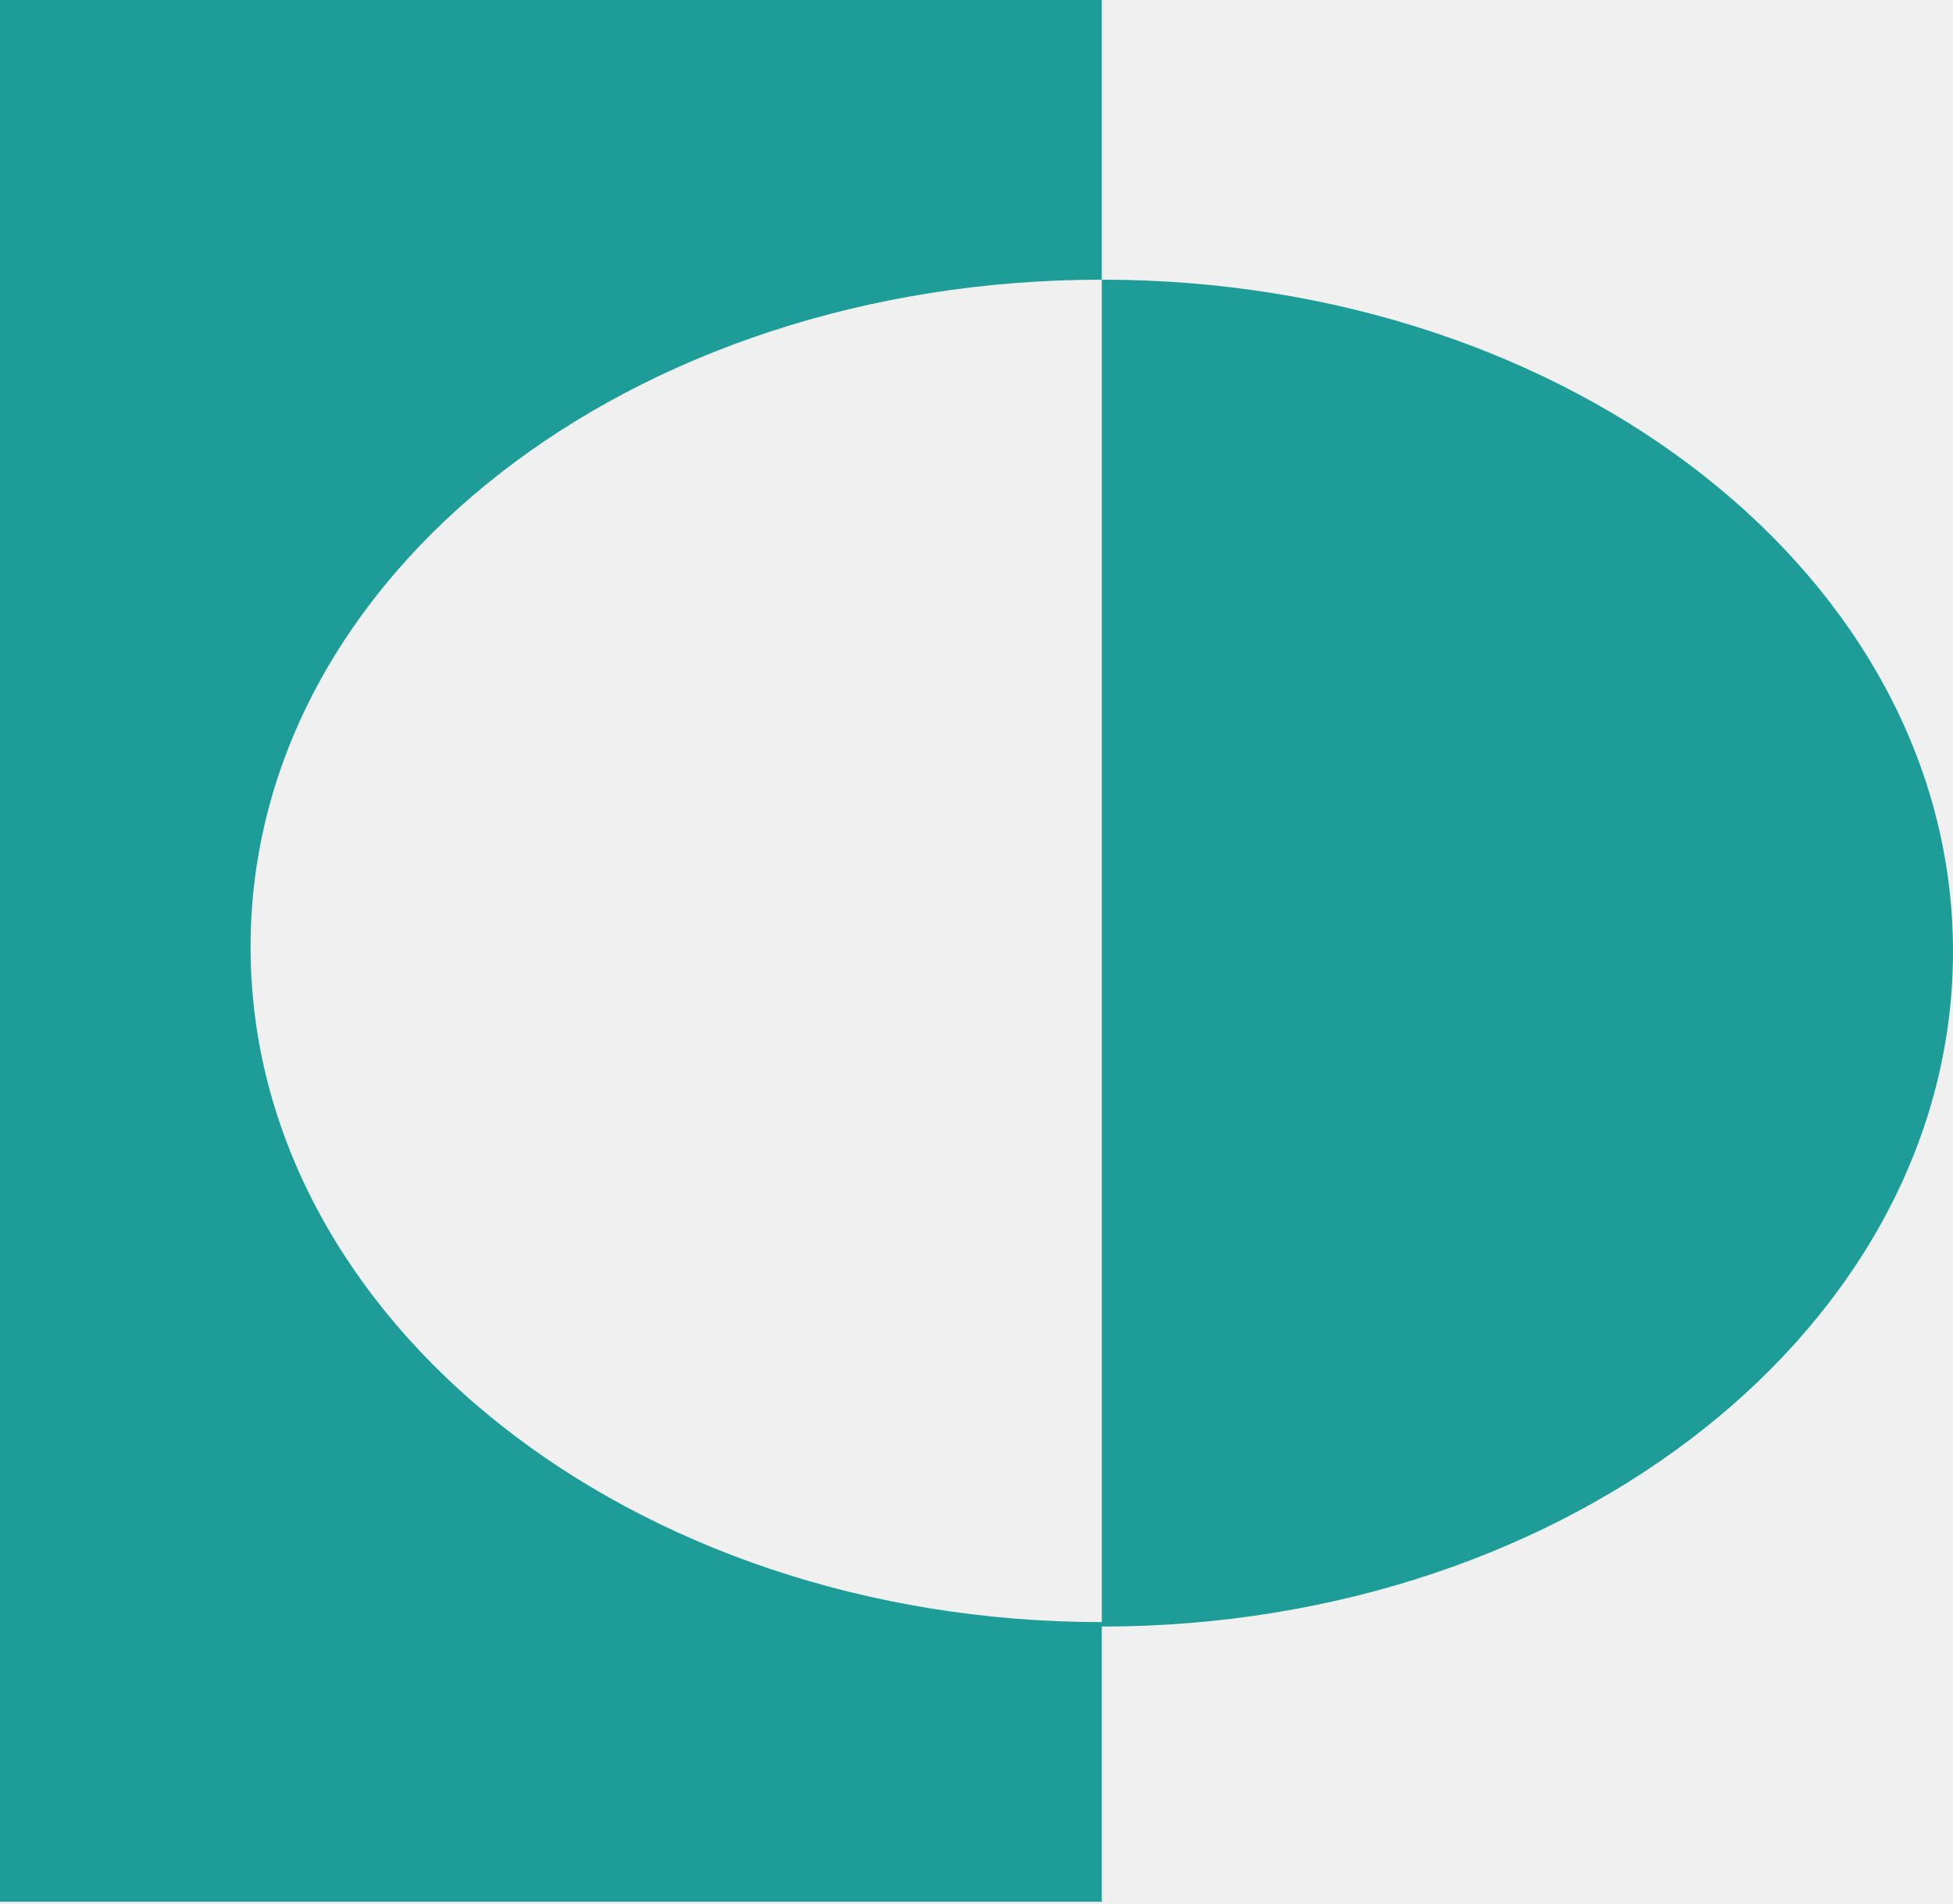
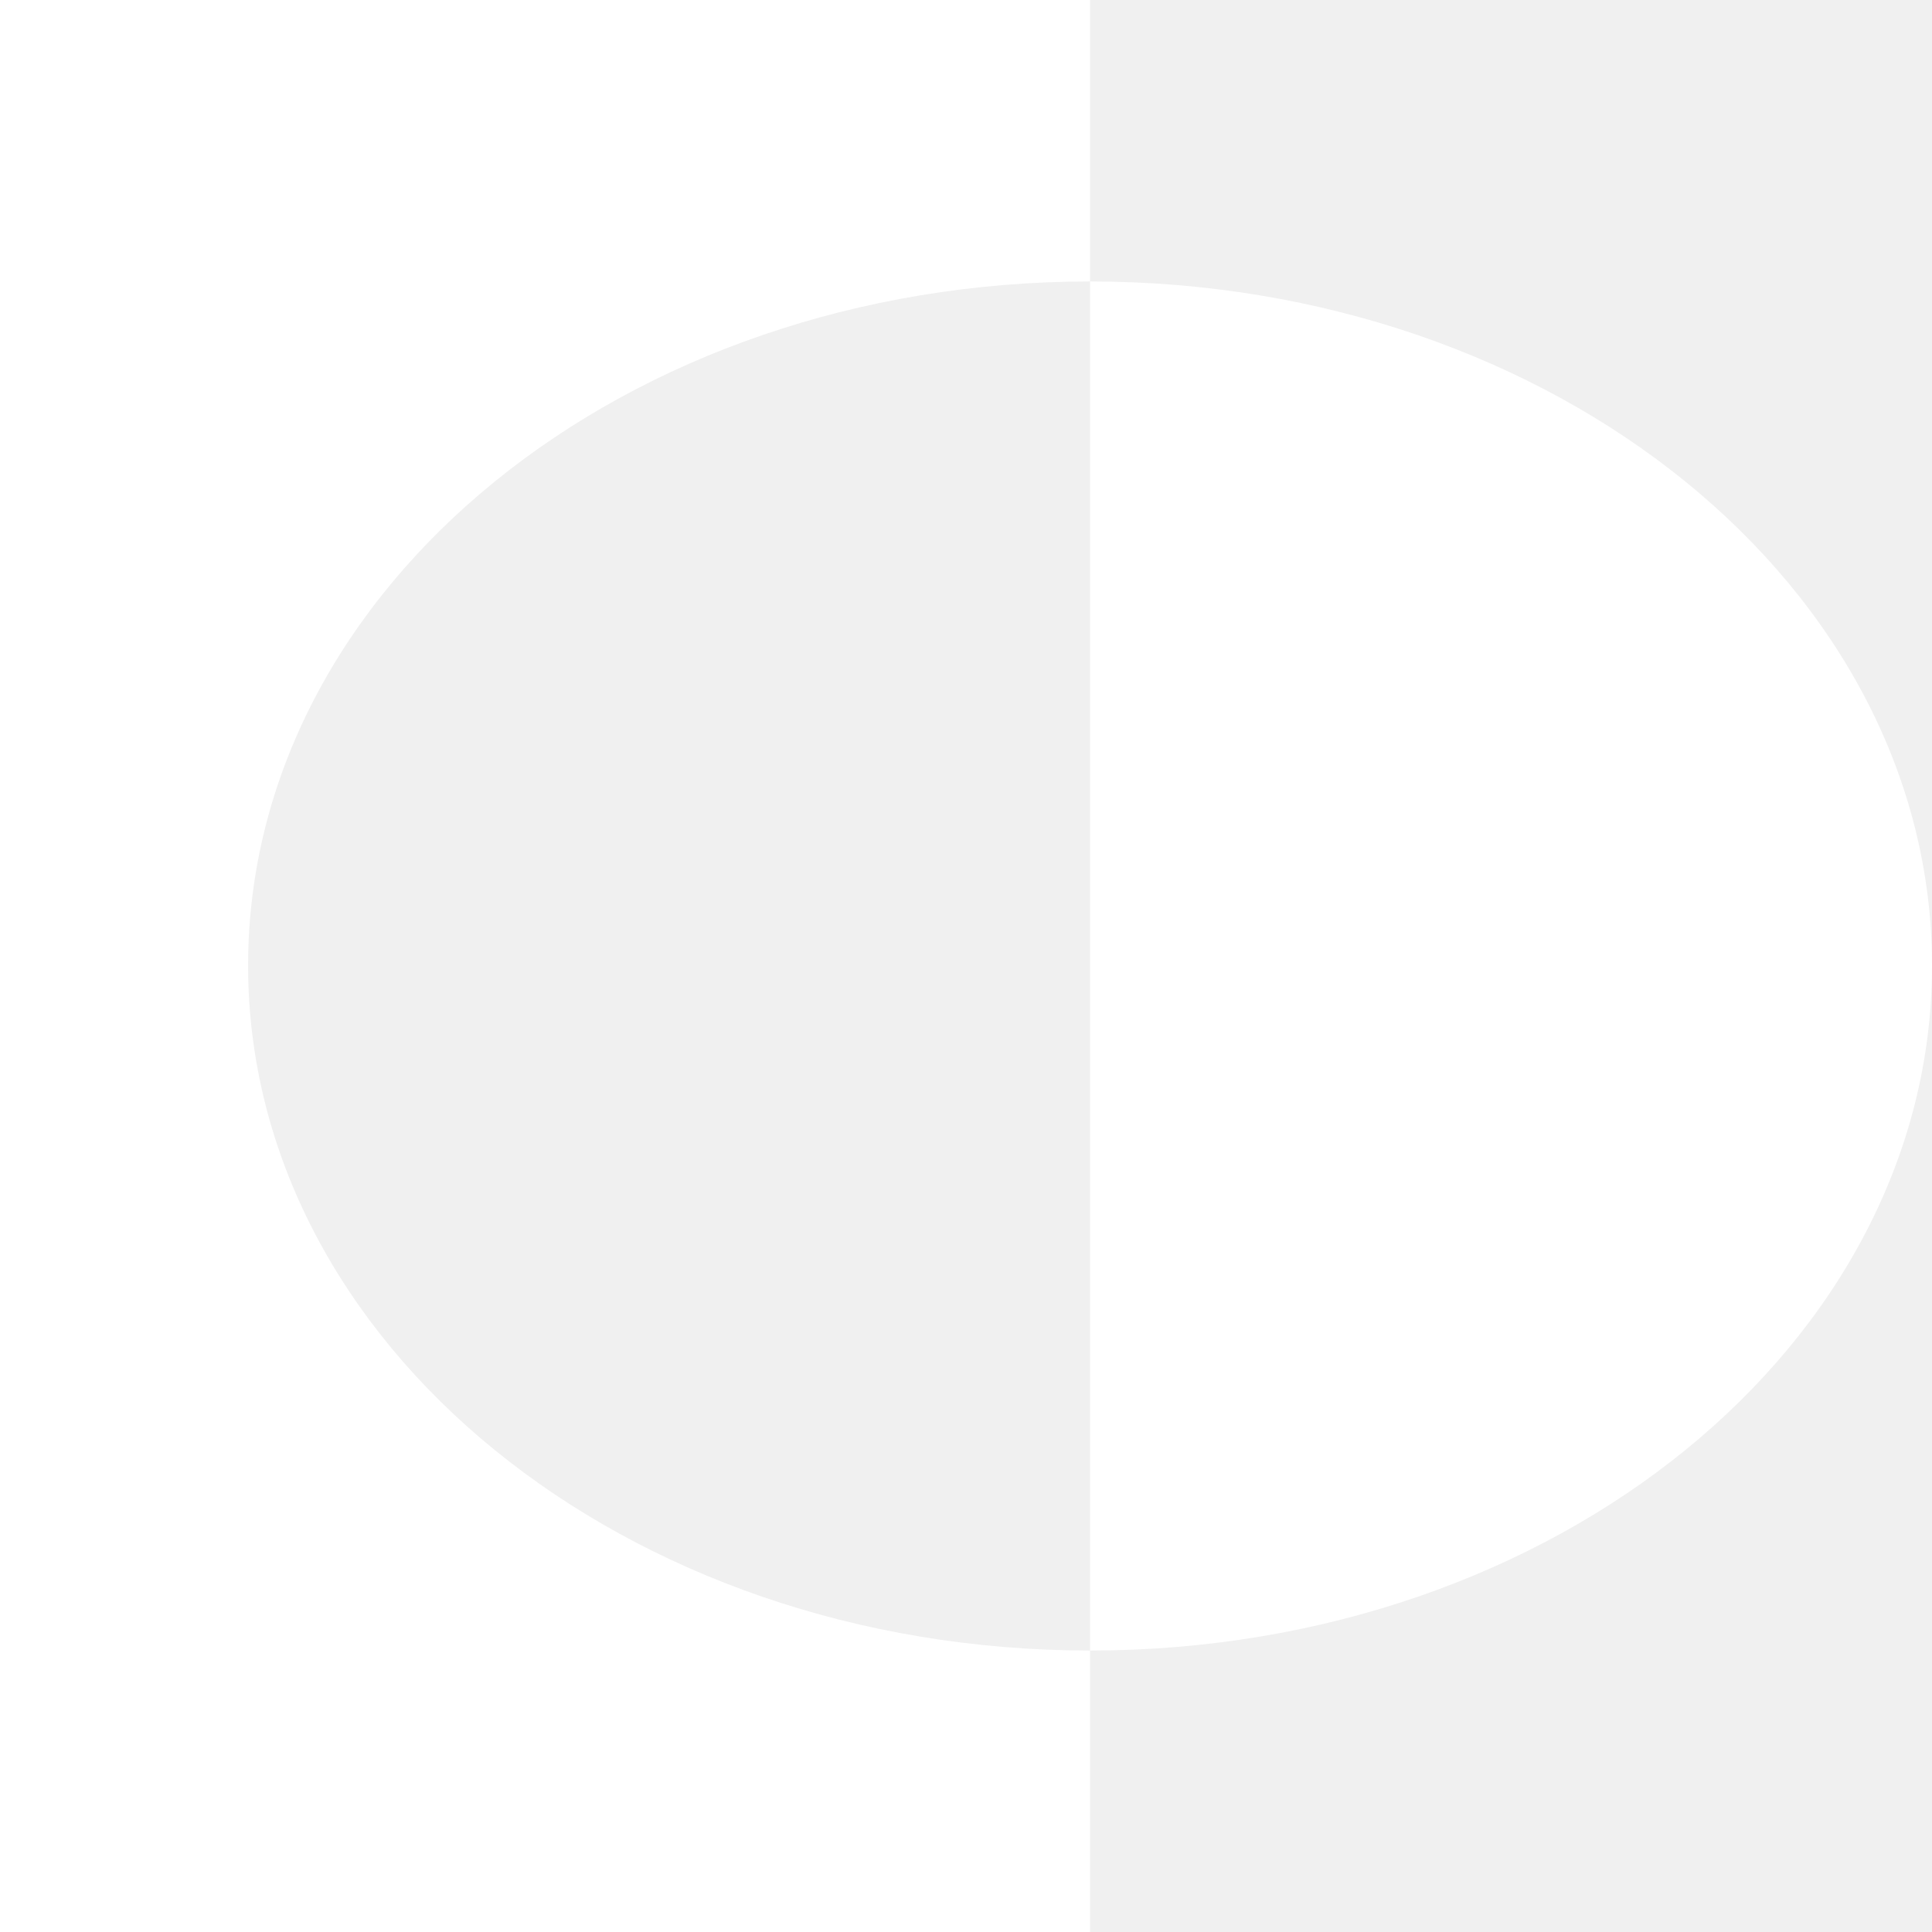
- <svg xmlns="http://www.w3.org/2000/svg" viewBox="0 0 34.92 34.03">
+ <svg xmlns="http://www.w3.org/2000/svg" viewBox="0 0 23.75 23.75">
  <g id="圖層_2" data-name="圖層 2">
-     <path d="M19.7 5V0H0v34h19.7v-5c-8.4 0-15.22-5.4-15.22-12.07S11.3 5 19.7 5zm0 0v24.08c8.41 0 15.22-5.4 15.22-12.07S28.11 5 19.7 5z" fill="#1e9d98" id="Layer_1" data-name="Layer 1" />
+     <path d="M13.4 3.46V0H0v23.75h13.4v-3.46c-5.72 0-10.35-3.77-10.35-8.42S7.68 3.46 13.4 3.46zm0 0v16.83c5.72 0 10.35-3.77 10.35-8.42S19.12 3.46 13.4 3.46z" fill="#fff" id="圖層_2-2" data-name="圖層 2" />
  </g>
</svg>
